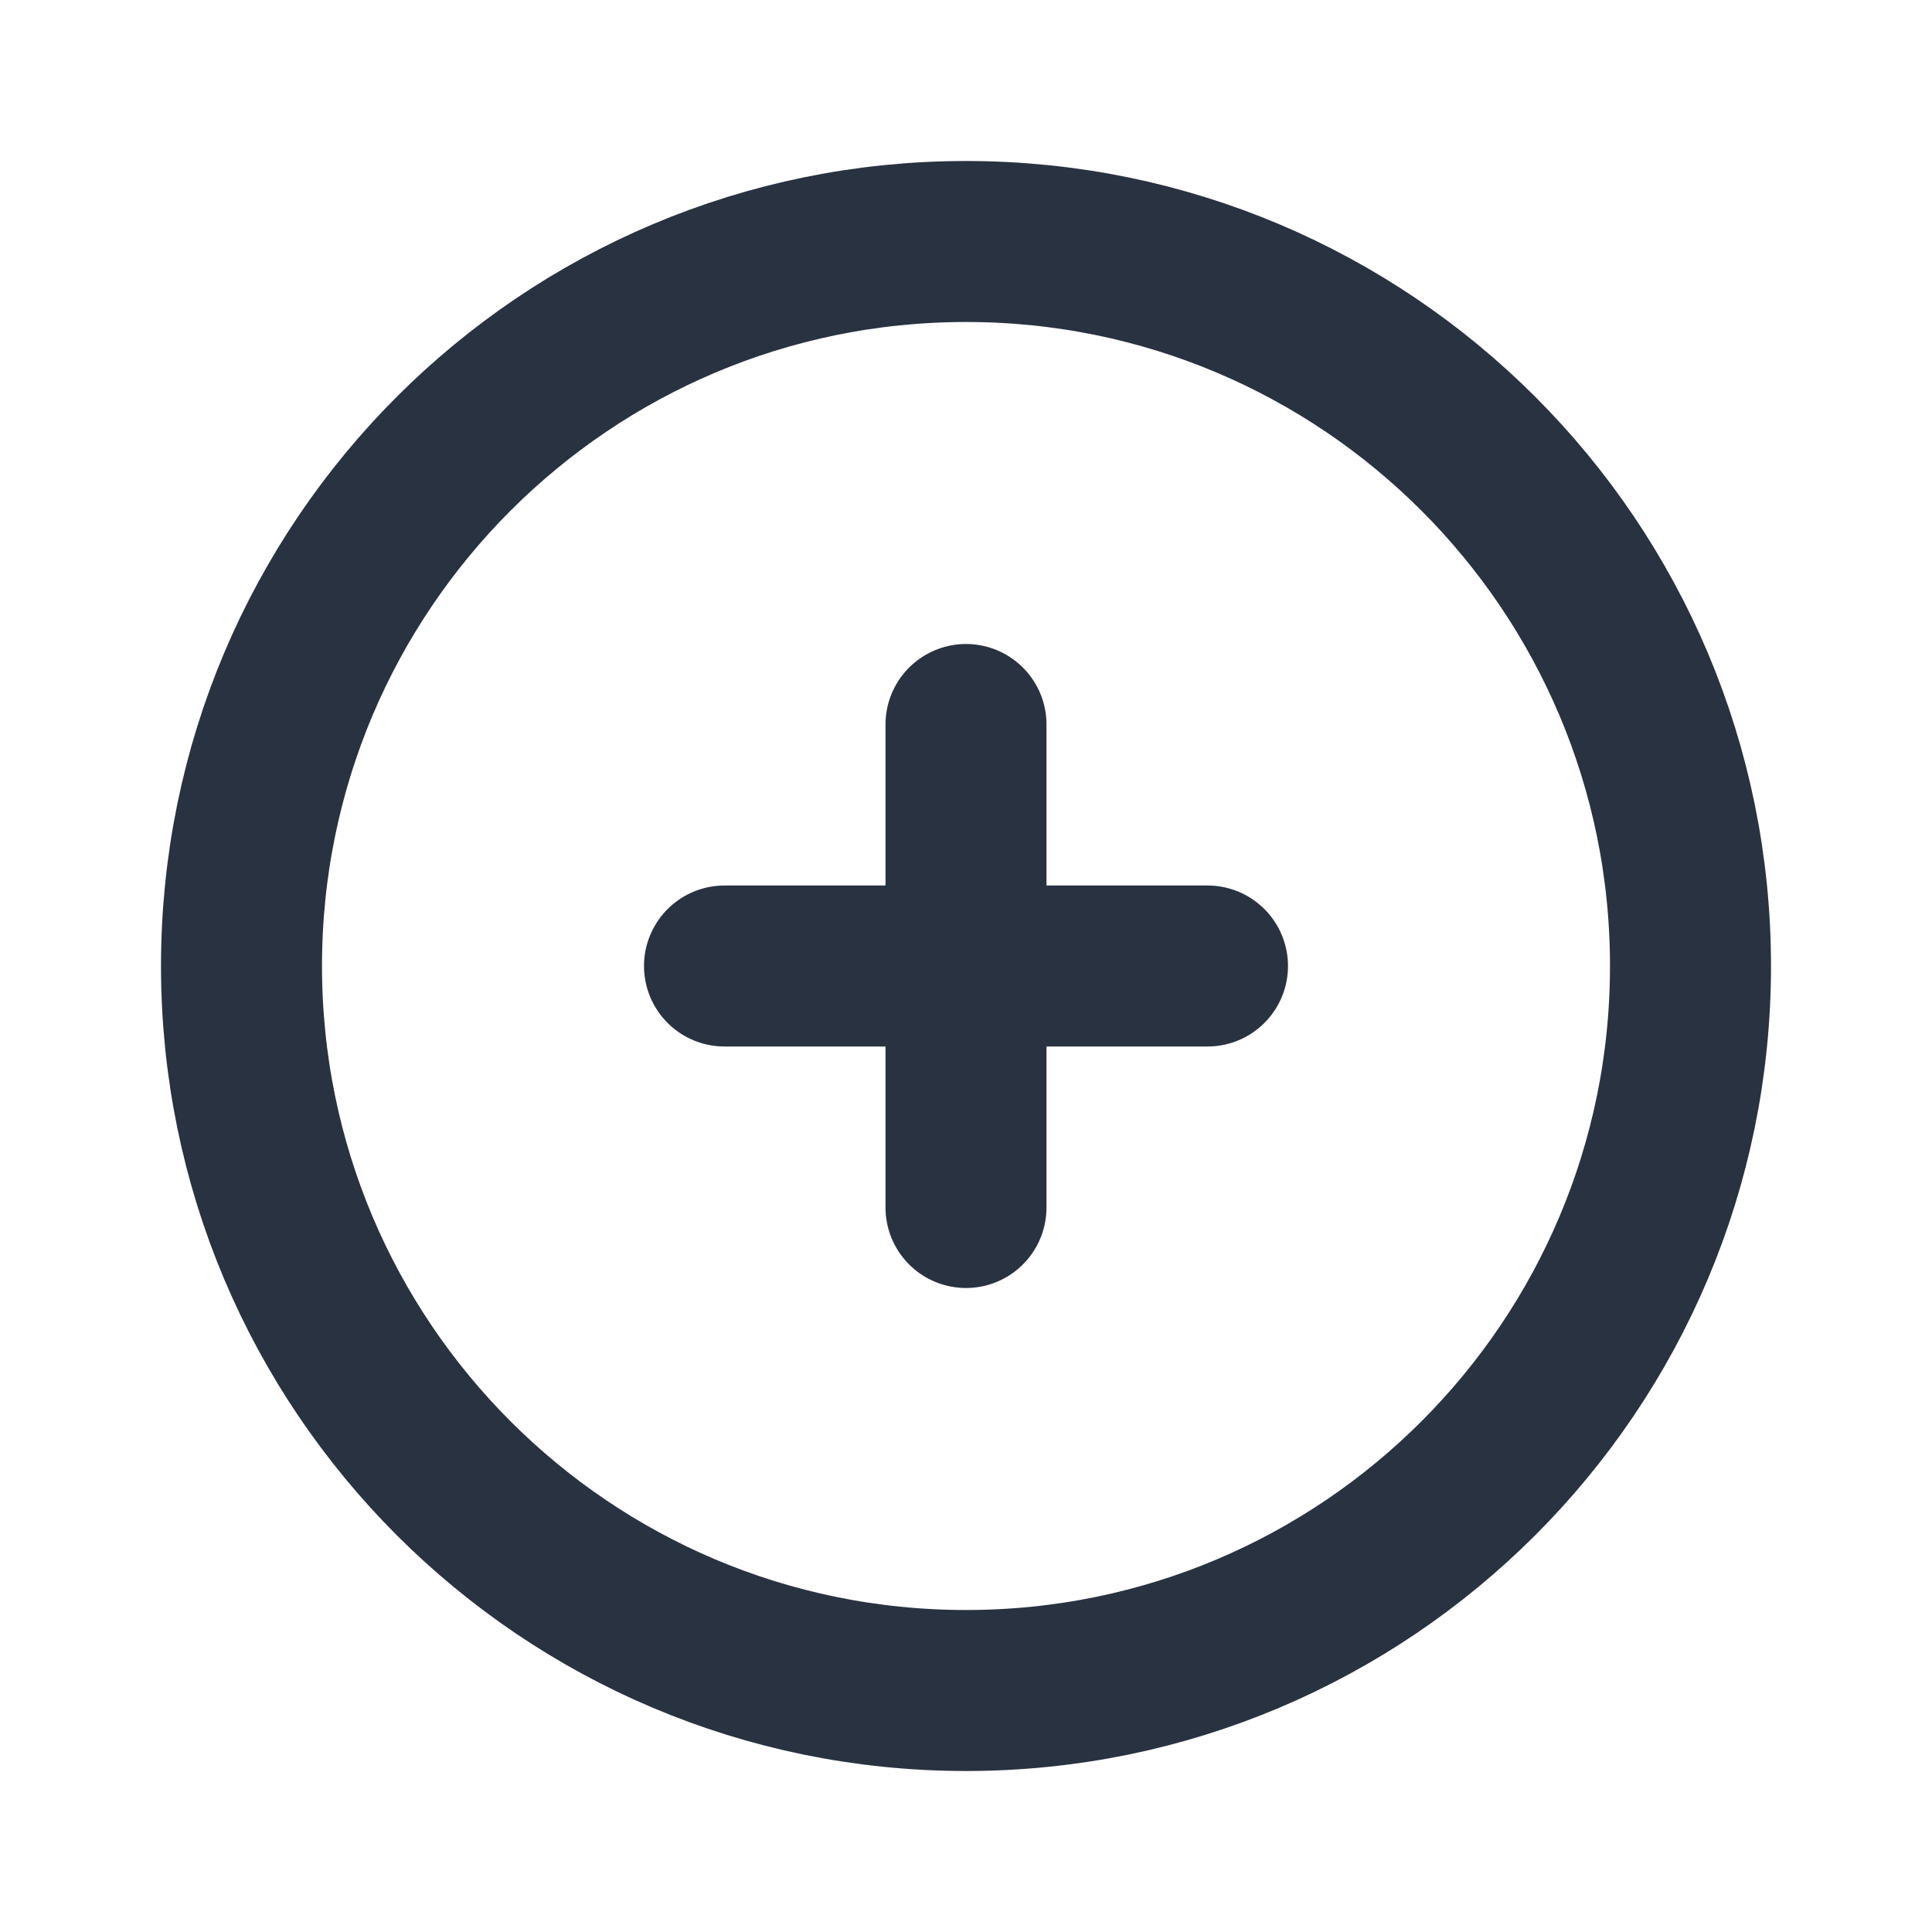
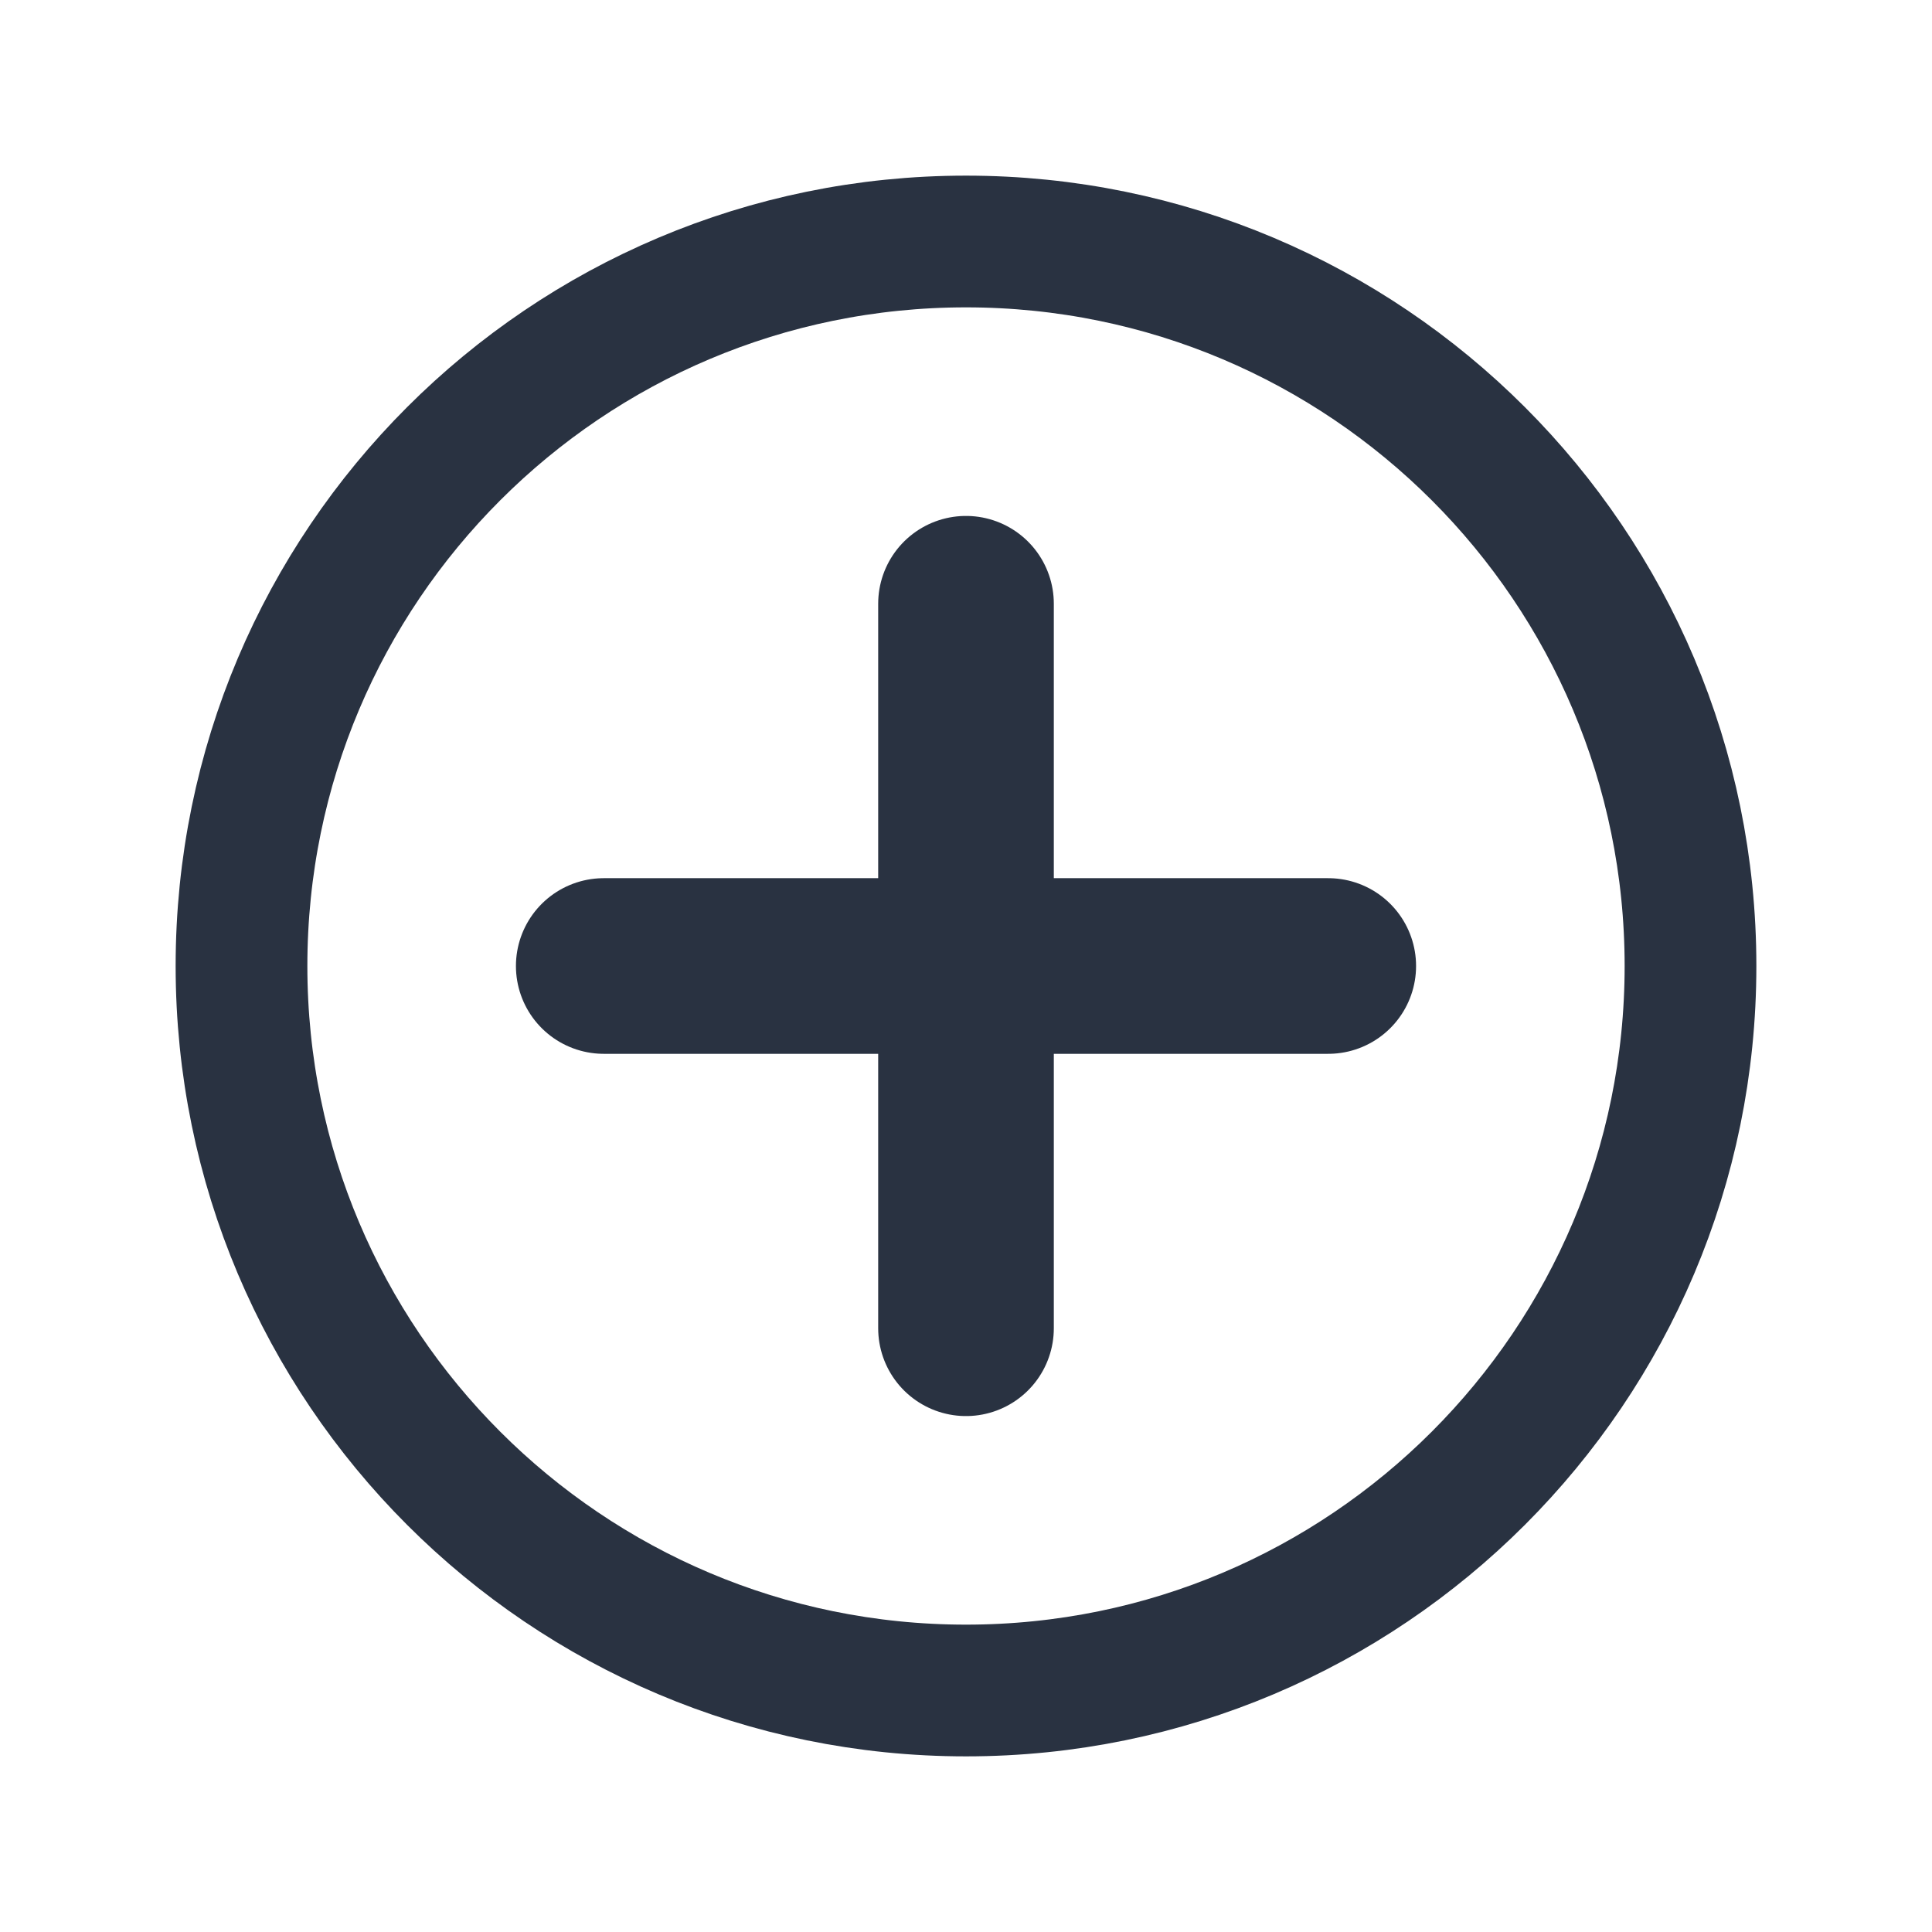
- <svg xmlns="http://www.w3.org/2000/svg" width="80px" height="80px" viewBox="0 0 24 24" fill="none">
-   <g id="SVGRepo_bgCarrier" stroke-width="0" />
-   <g id="SVGRepo_tracerCarrier" stroke-linecap="round" stroke-linejoin="round" />
-   <g id="SVGRepo_iconCarrier">
-     <path d="M9 12H15" stroke="#293241" stroke-width="2" stroke-linecap="round" stroke-linejoin="round" />
-     <path d="M12 9L12 15" stroke="#293241" stroke-width="2" stroke-linecap="round" stroke-linejoin="round" />
-     <path d="M21 12C21 16.971 16.971 21 12 21C7.029 21 3 16.971 3 12C3 7.029 7.029 3 12 3C16.971 3 21 7.029 21 12Z" stroke="#293241" stroke-width="2" />
-   </g>
+ <svg xmlns="http://www.w3.org/2000/svg" width="44" height="44" viewBox="0 0 44 44" fill="none">
+   <path d="M13.75 22L30.25 22" stroke="#293241" stroke-width="4" stroke-linecap="round" stroke-linejoin="round" />
+   <path d="M22 13.75V30.25" stroke="#293241" stroke-width="4" stroke-linecap="round" stroke-linejoin="round" />
+   <path d="M38.5 22C38.5 31.113 31.113 38.5 22 38.5C12.887 38.5 5.5 31.113 5.5 22C5.5 12.887 12.887 5.5 22 5.5C31.113 5.5 38.5 12.887 38.5 22Z" stroke="#293241" stroke-width="3" />
</svg>
